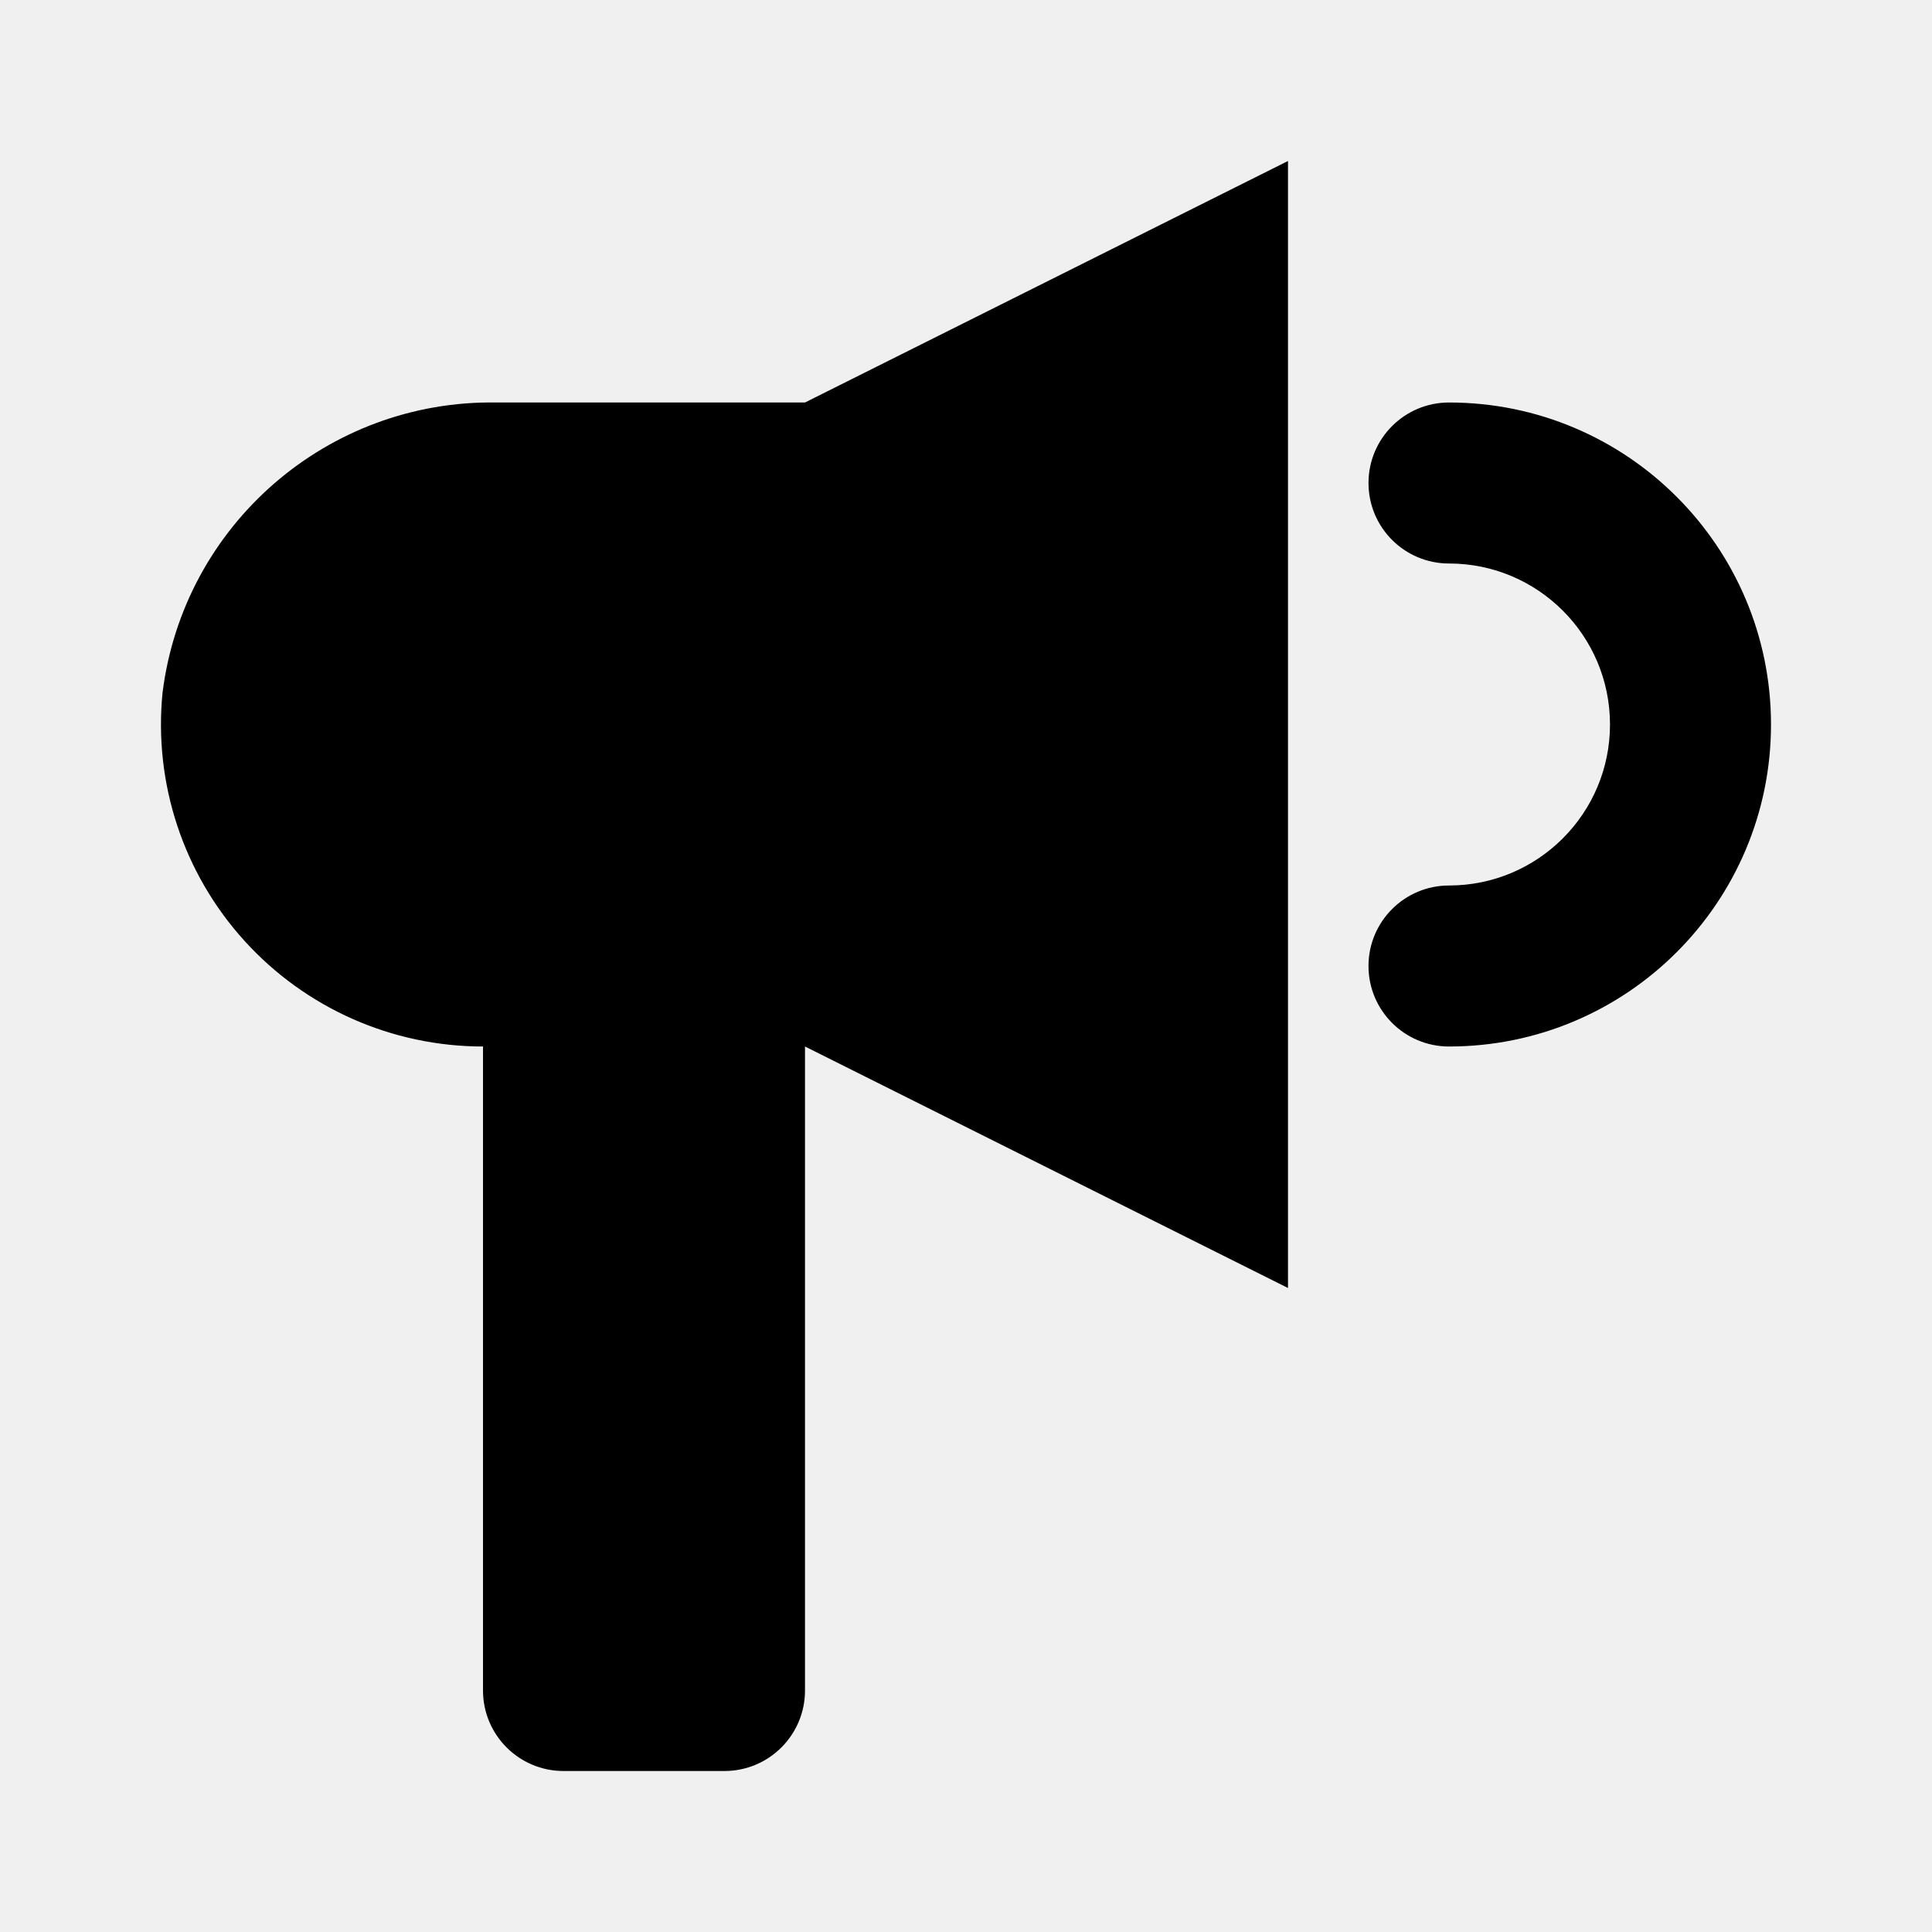
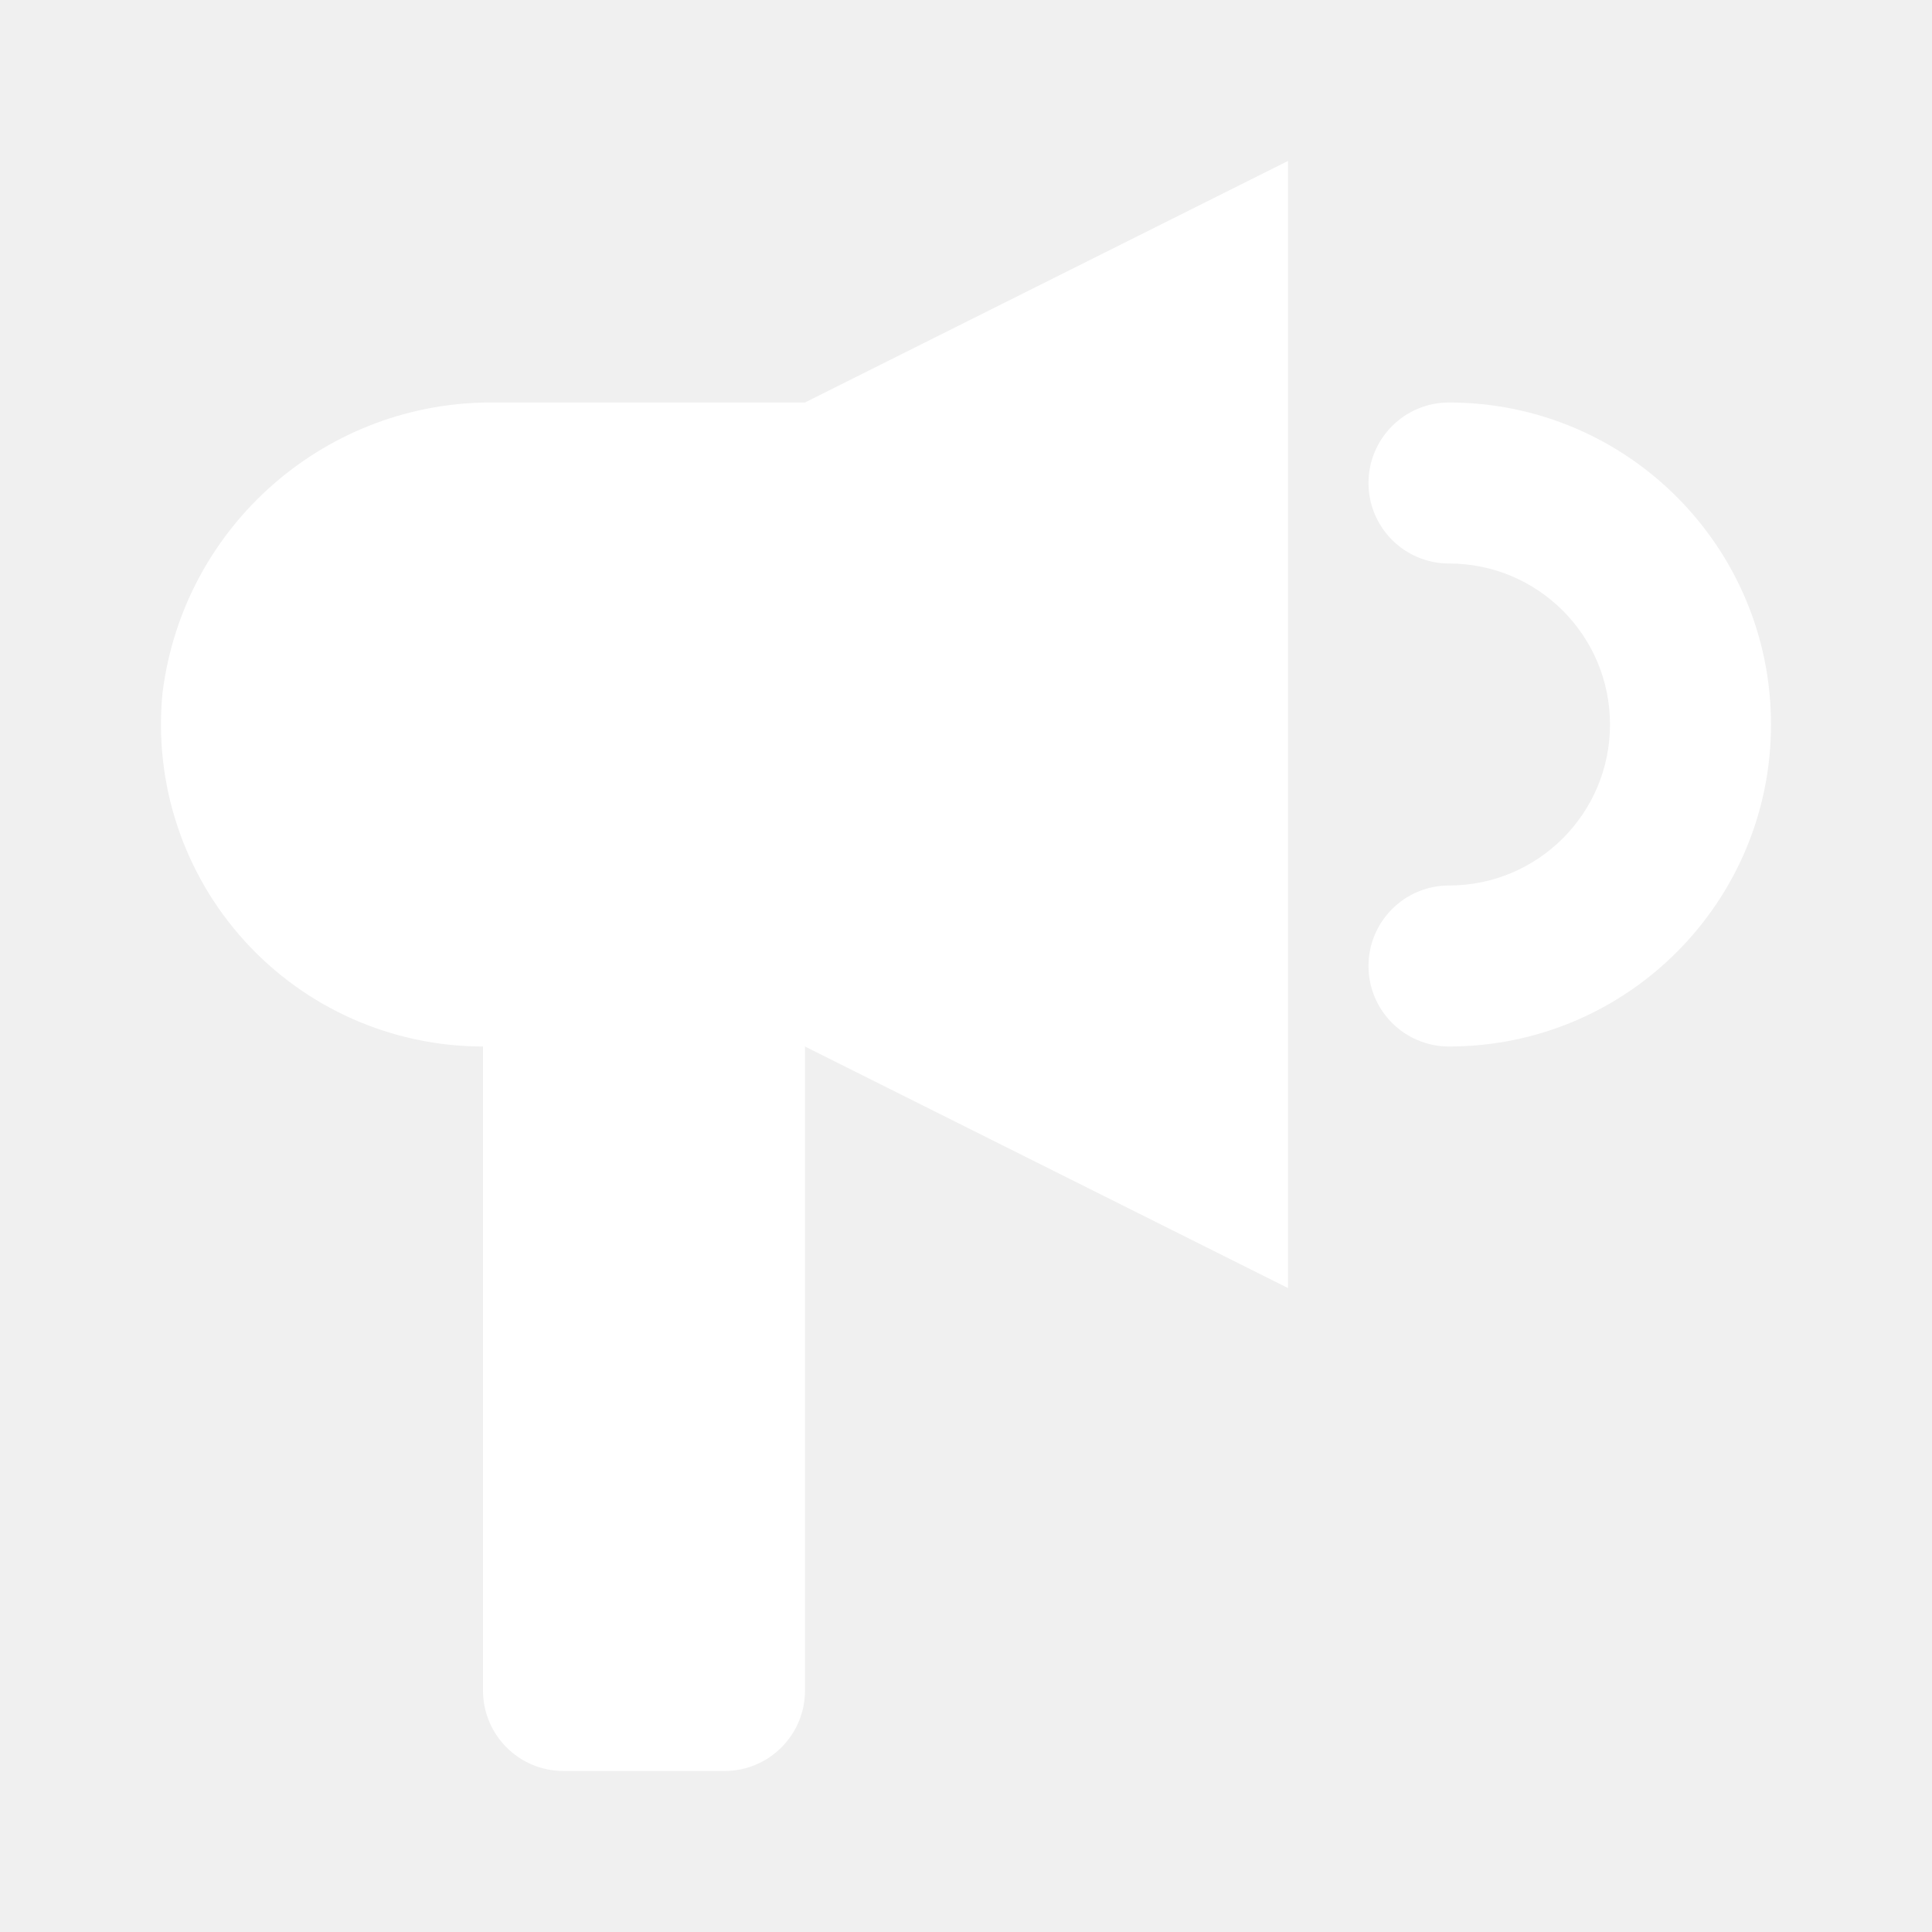
- <svg xmlns="http://www.w3.org/2000/svg" fill="#000000" width="800px" height="800px" viewBox="0 0 24 24">
+ <svg xmlns="http://www.w3.org/2000/svg" fill="#FFF" width="800px" height="800px" viewBox="0 0 24 24">
  <g id="SVGRepo_bgCarrier" stroke-width="0" />
  <g id="SVGRepo_tracerCarrier" stroke-linecap="round" stroke-linejoin="round" />
  <g id="SVGRepo_iconCarrier">
    <path d="M2.019,8.607A4.116,4.116,0,0,1,6.172,5H10l6-3V16l-6-3h0v8a1,1,0,0,1-1,1H7a1,1,0,0,1-1-1V13A4,4,0,0,1,2.019,8.607ZM18,5a1,1,0,0,0,0,2,2,2,0,0,1,0,4,1,1,0,0,0,0,2,4,4,0,0,0,0-8Z" />
  </g>
</svg>
